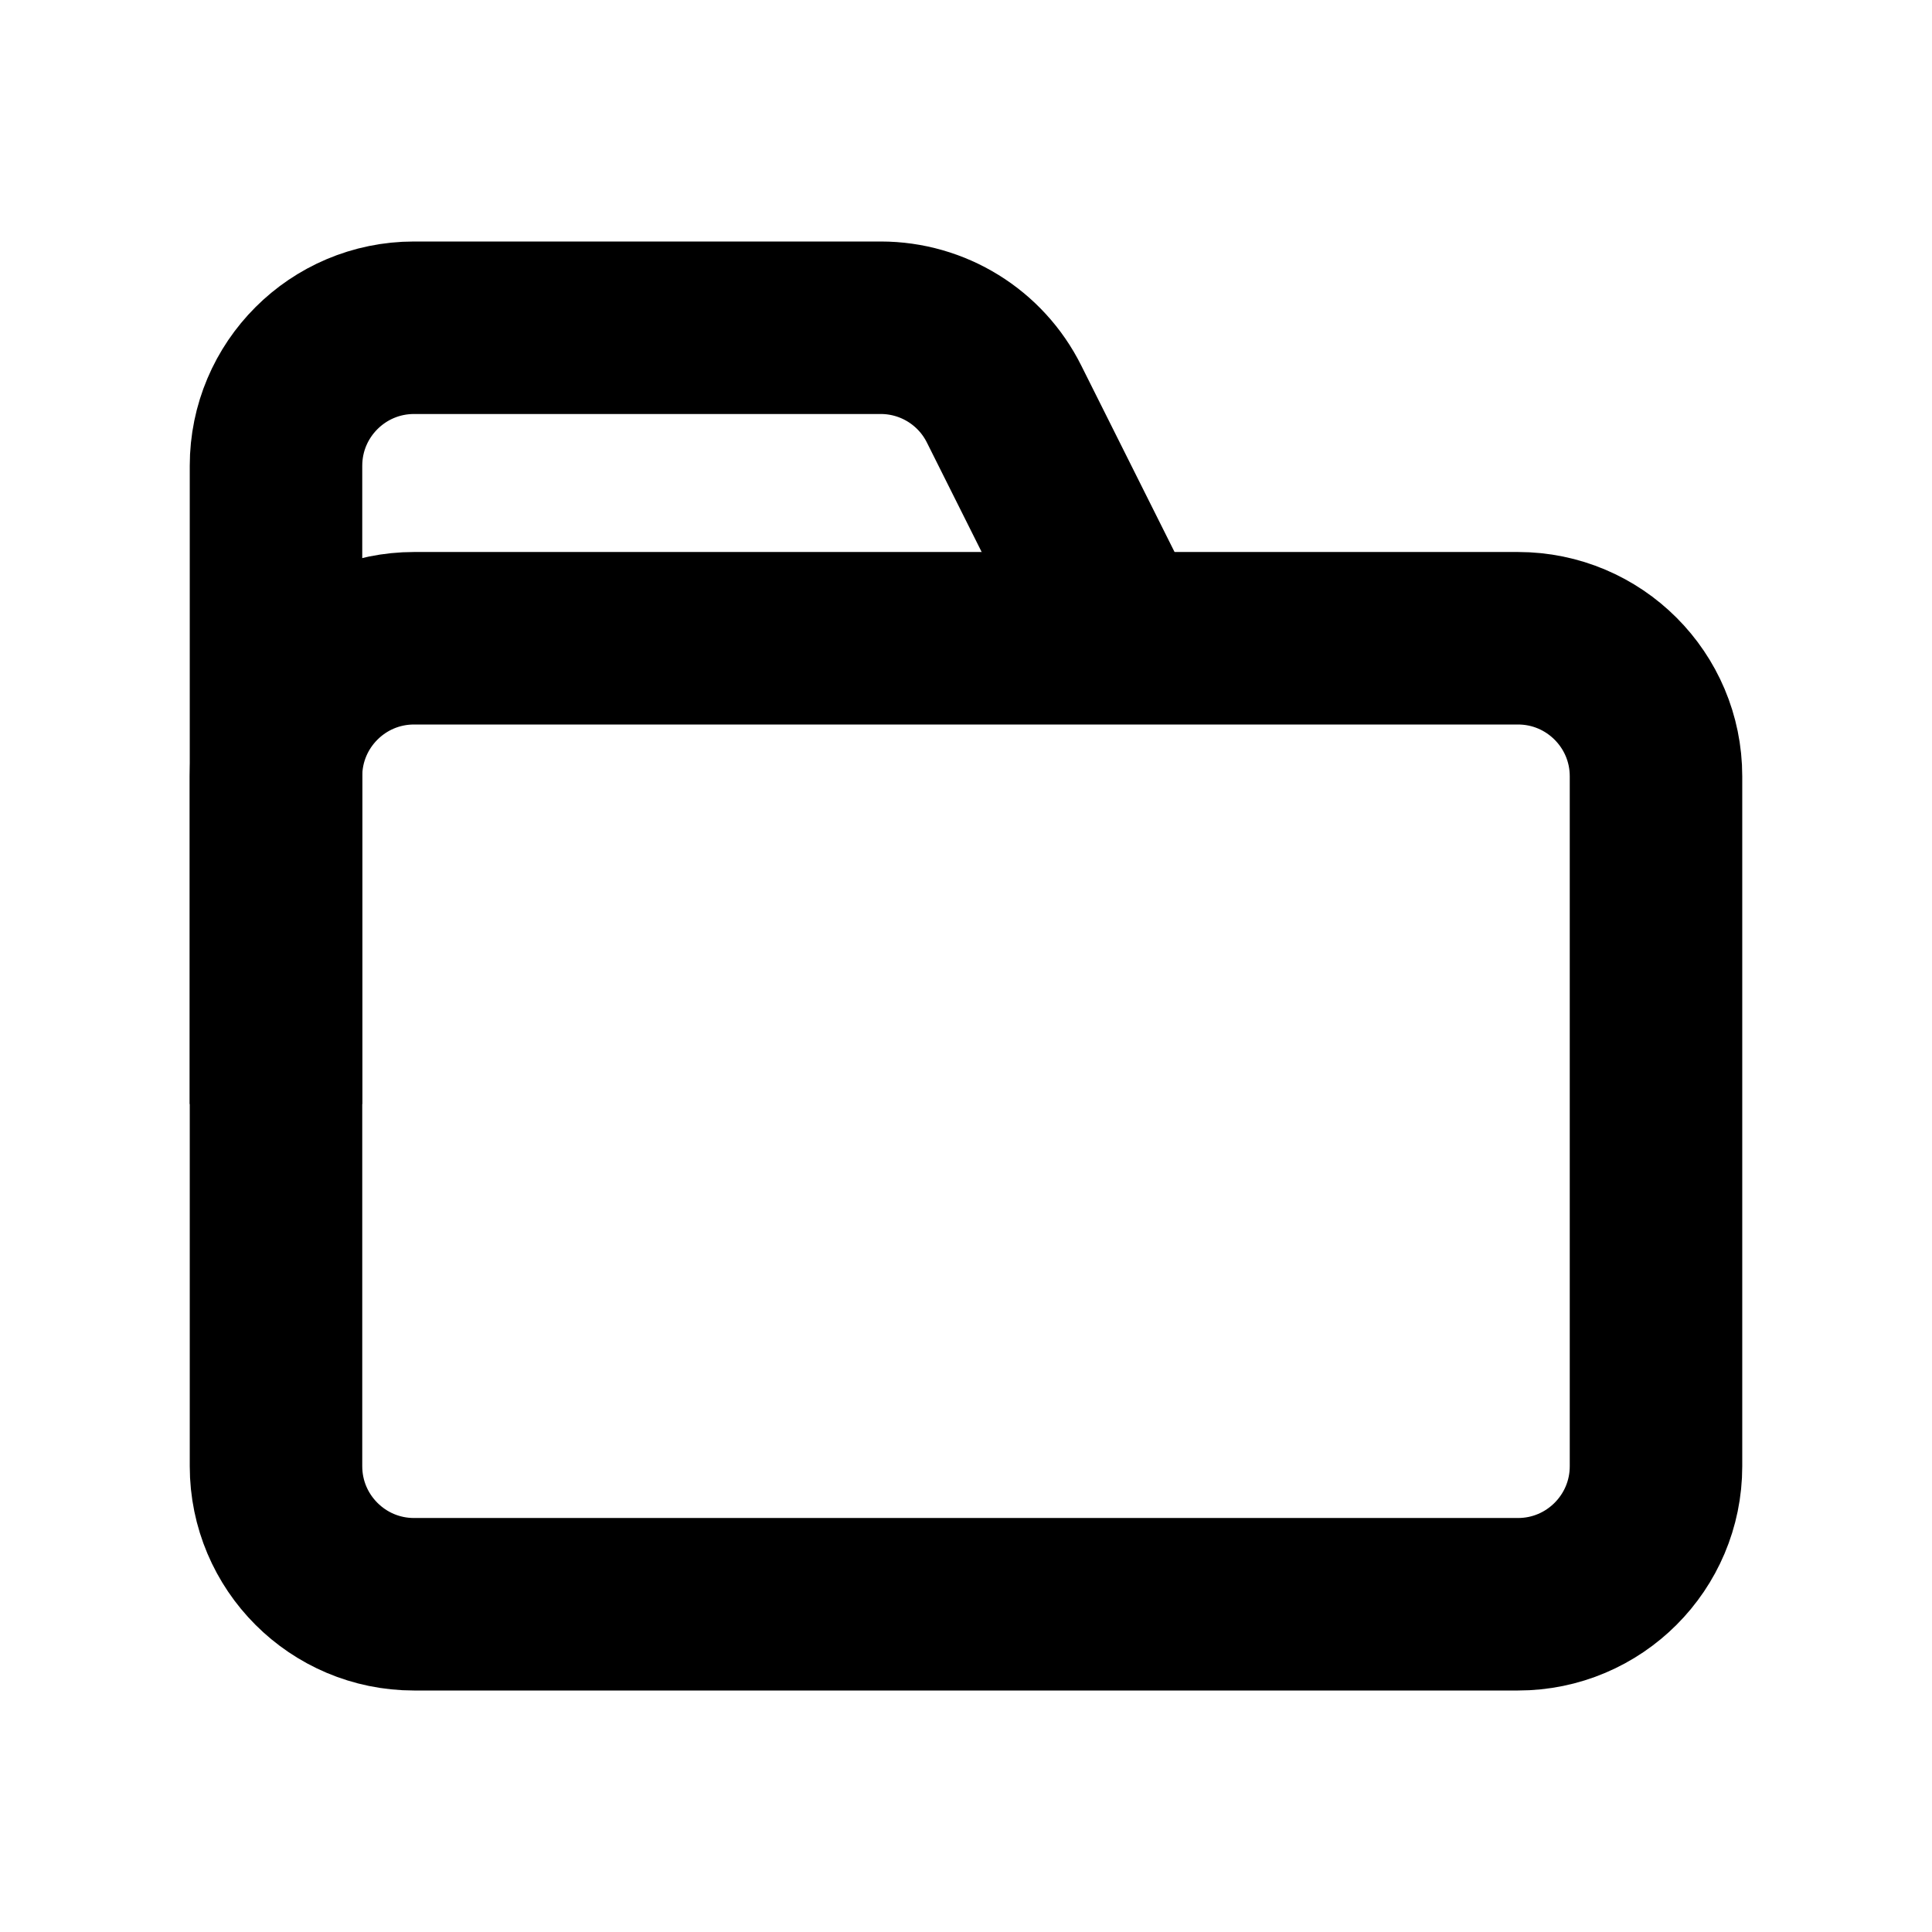
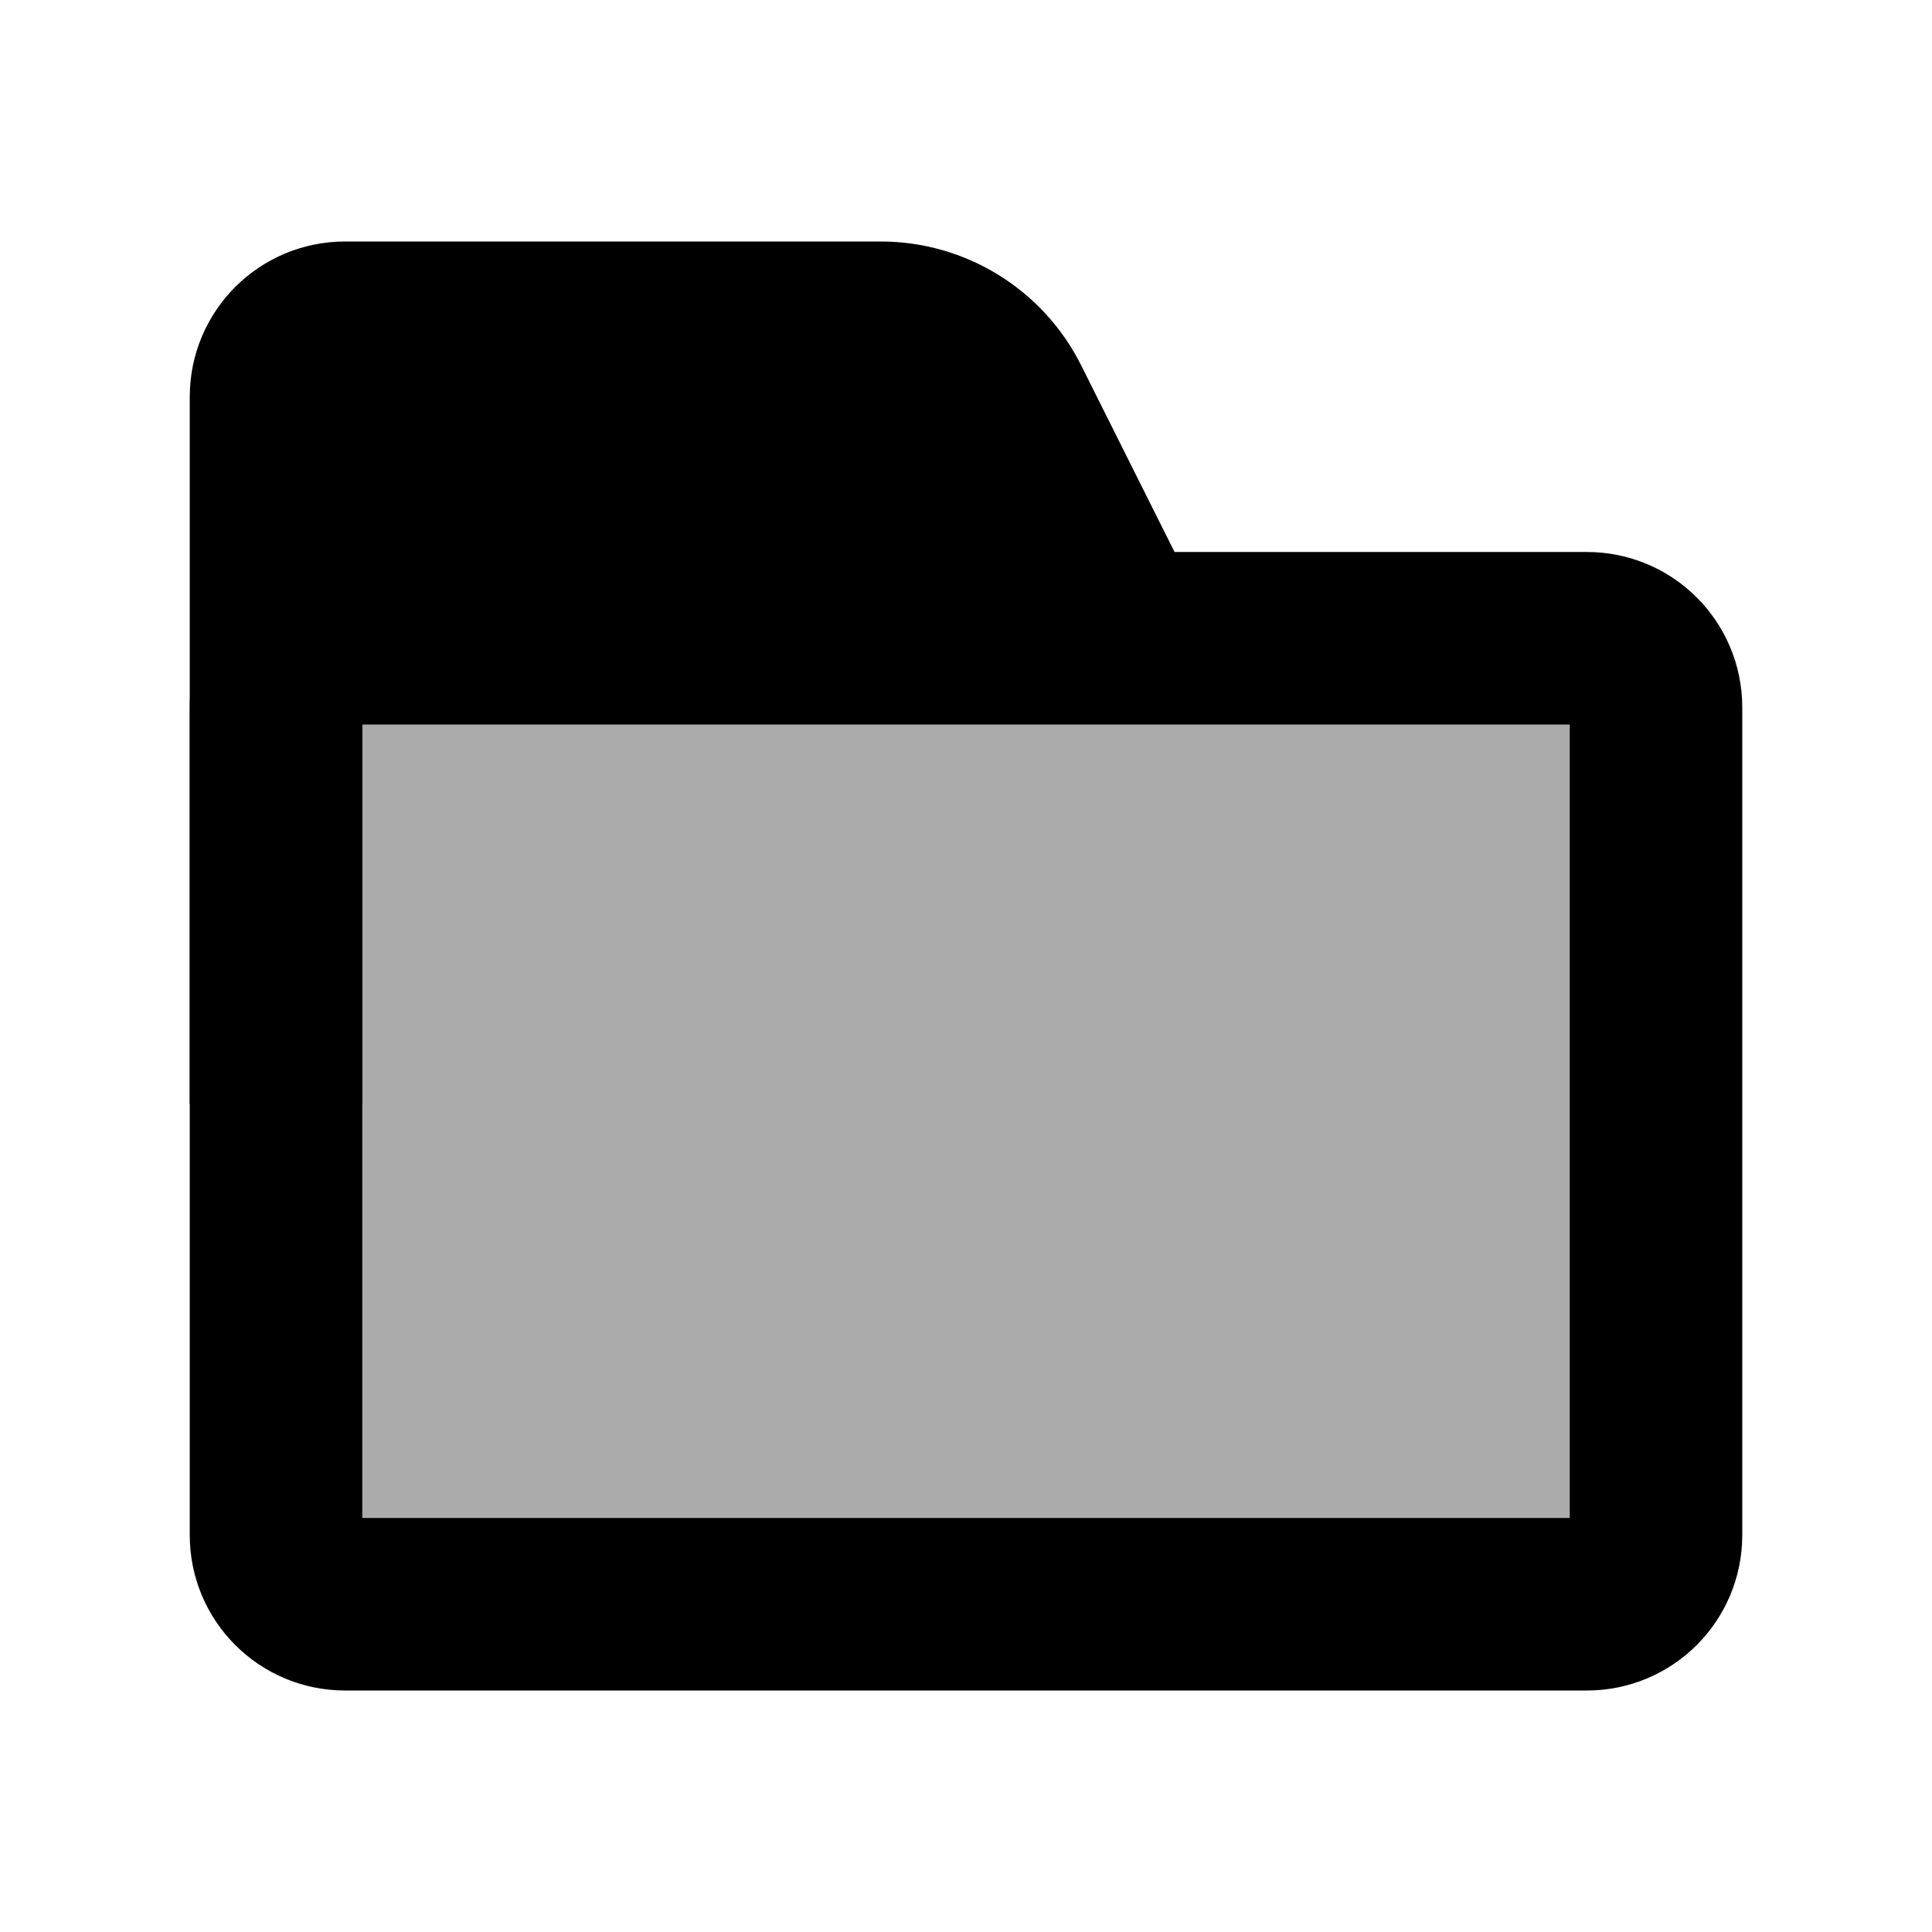
<svg xmlns="http://www.w3.org/2000/svg" width="14" height="14" viewBox="0 0 14 14" fill="none">
-   <path d="M2 5.625C2 5.073 2.448 4.625 3 4.625H11C11.552 4.625 12 5.073 12 5.625V10.625C12 11.177 11.552 11.625 11 11.625H3C2.448 11.625 2 11.177 2 10.625V5.625Z" stroke="black" stroke-width="1.25" />
-   <path d="M8 4.375L7.276 2.928C7.107 2.589 6.761 2.375 6.382 2.375H3C2.448 2.375 2 2.823 2 3.375V8" stroke="black" stroke-width="1.25" />
+   <path d="M2 5.125C2 4.849 2.224 4.625 2.5 4.625H11.5C11.776 4.625 12 4.849 12 5.125V11.125C12 11.401 11.776 11.625 11.5 11.625H2.5C2.224 11.625 2 11.401 2 11.125V5.125Z" fill="black" fill-opacity="0.33" stroke="black" stroke-width="1.25" stroke-linejoin="round" />
+   <path d="M6.382 2.375H2.5C2.224 2.375 2 2.599 2 2.875V4.375H8L7.276 2.928C7.107 2.589 6.761 2.375 6.382 2.375Z" fill="black" />
+   <path d="M2 8V4.375M2 4.375V2.875C2 2.599 2.224 2.375 2.5 2.375H6.382C6.761 2.375 7.107 2.589 7.276 2.928L8 4.375H2Z" stroke="black" stroke-width="1.25" />
</svg>
